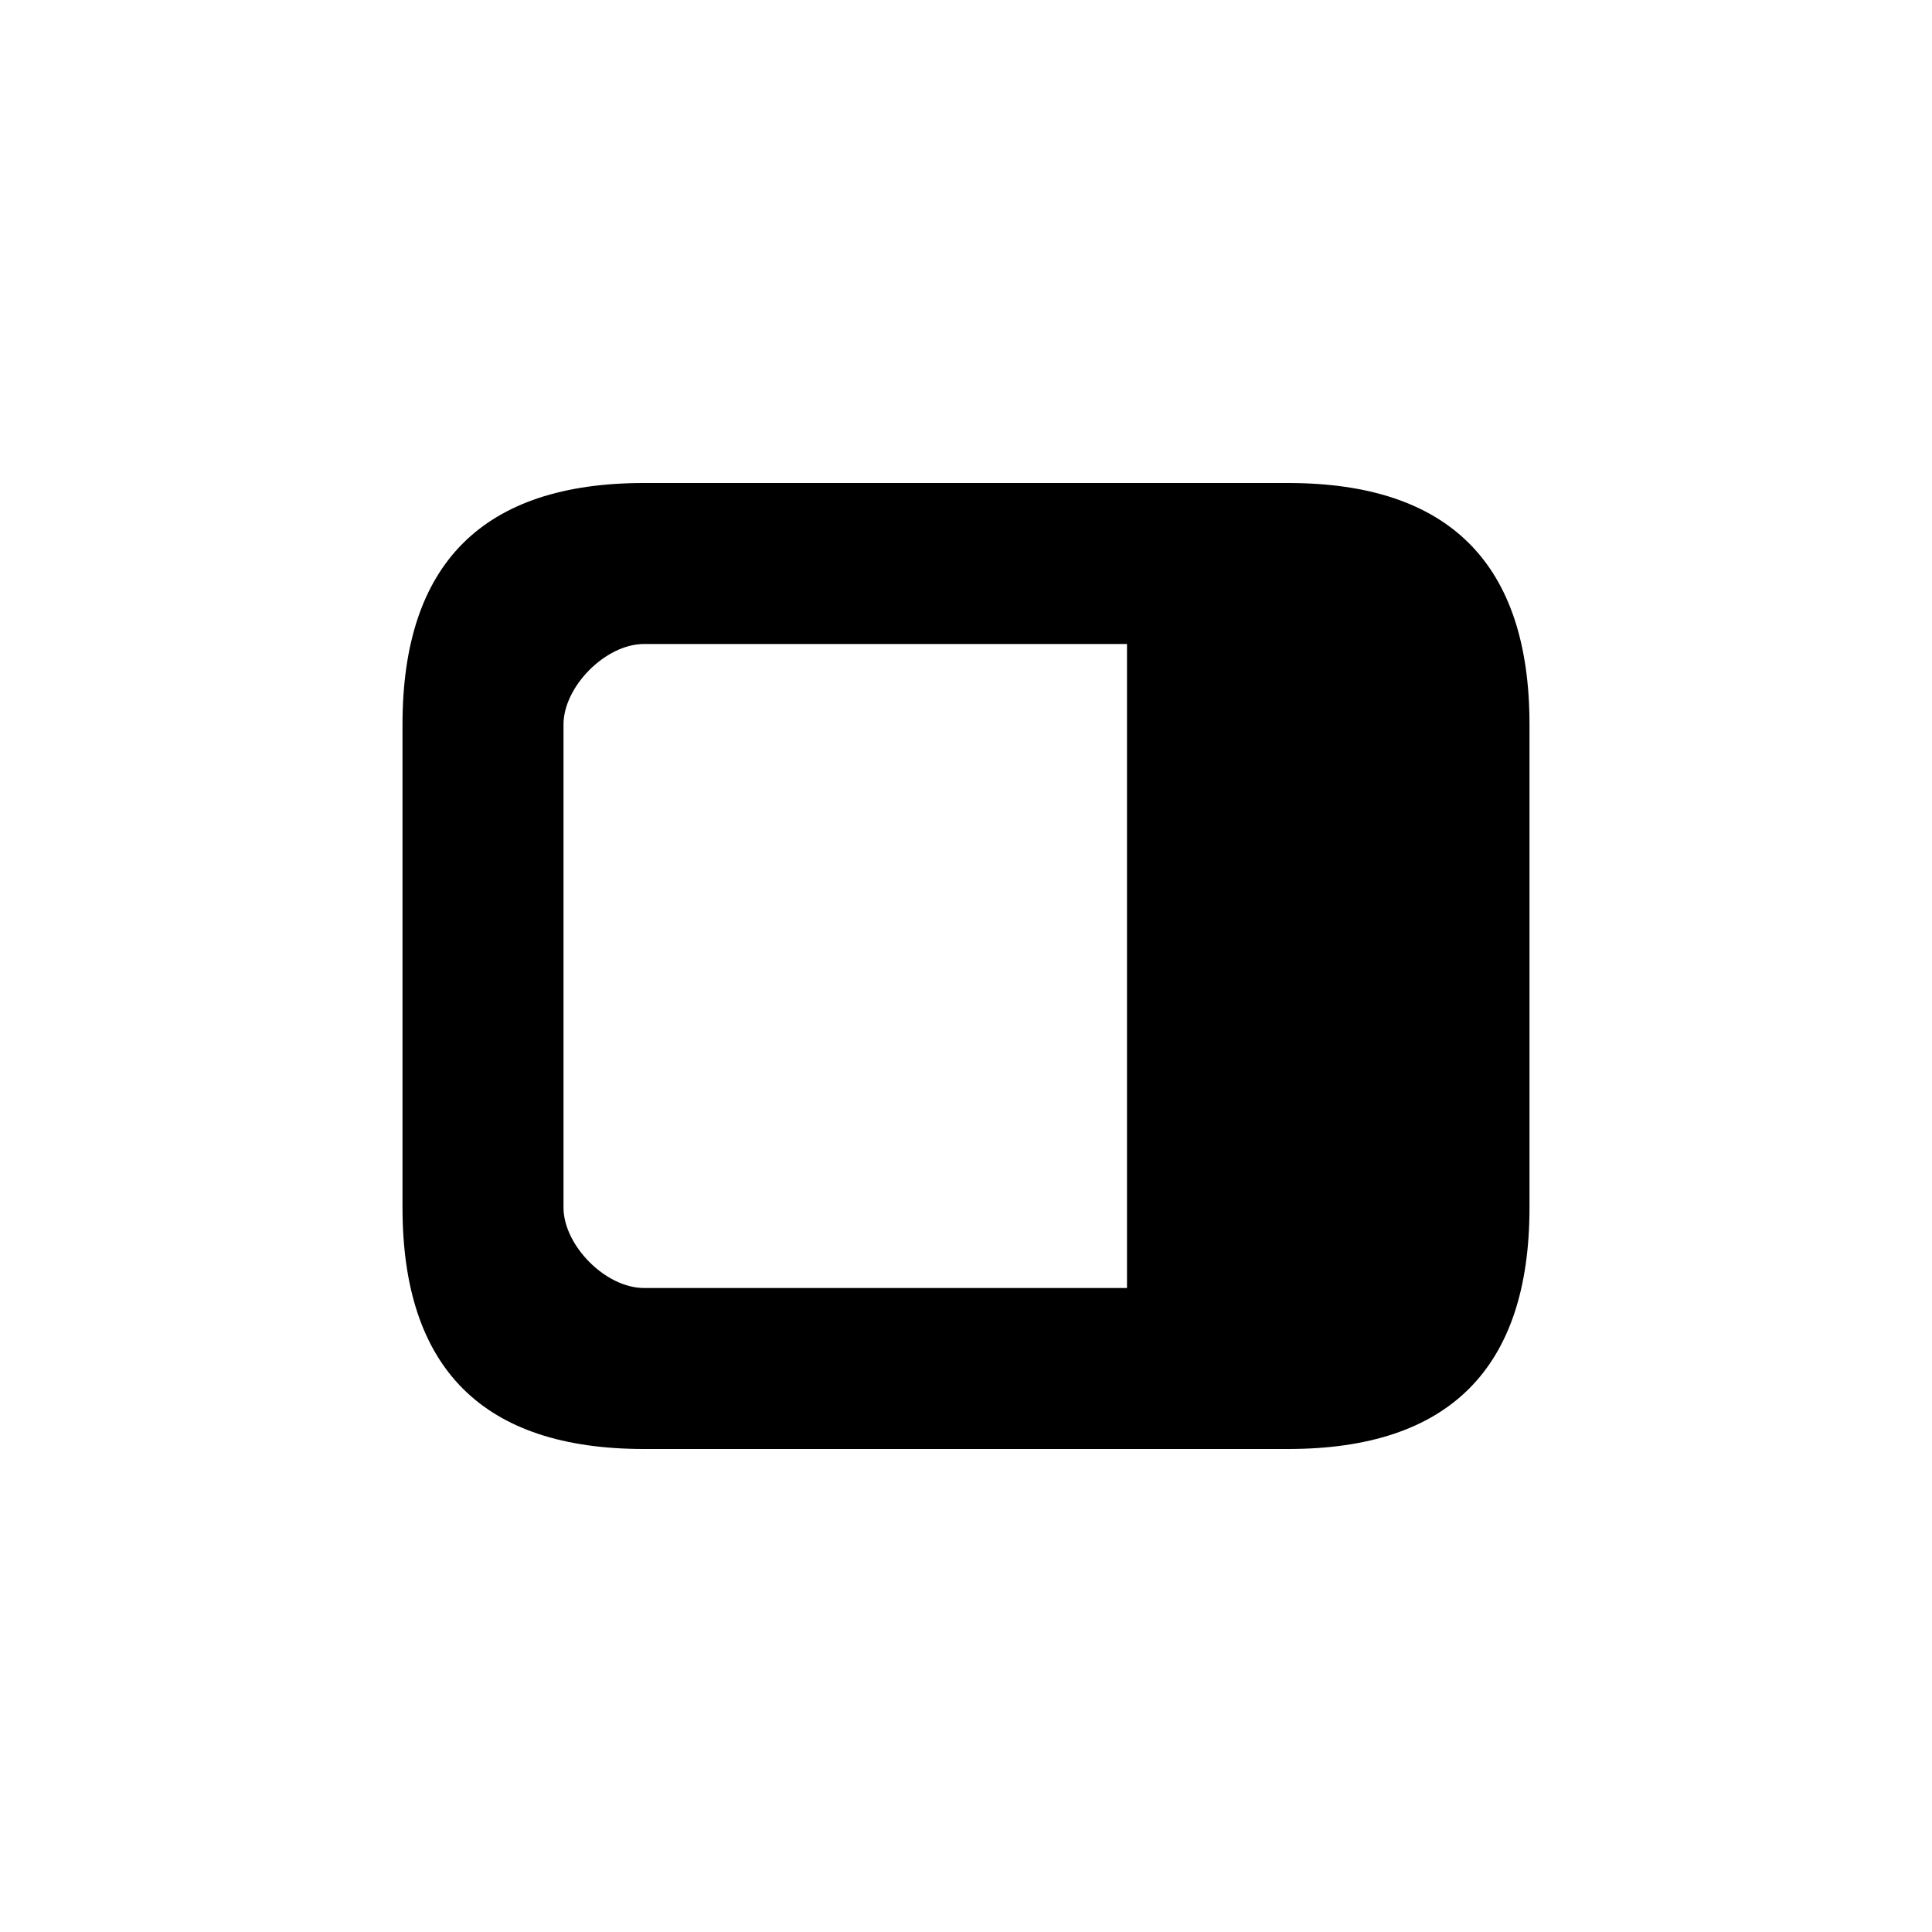
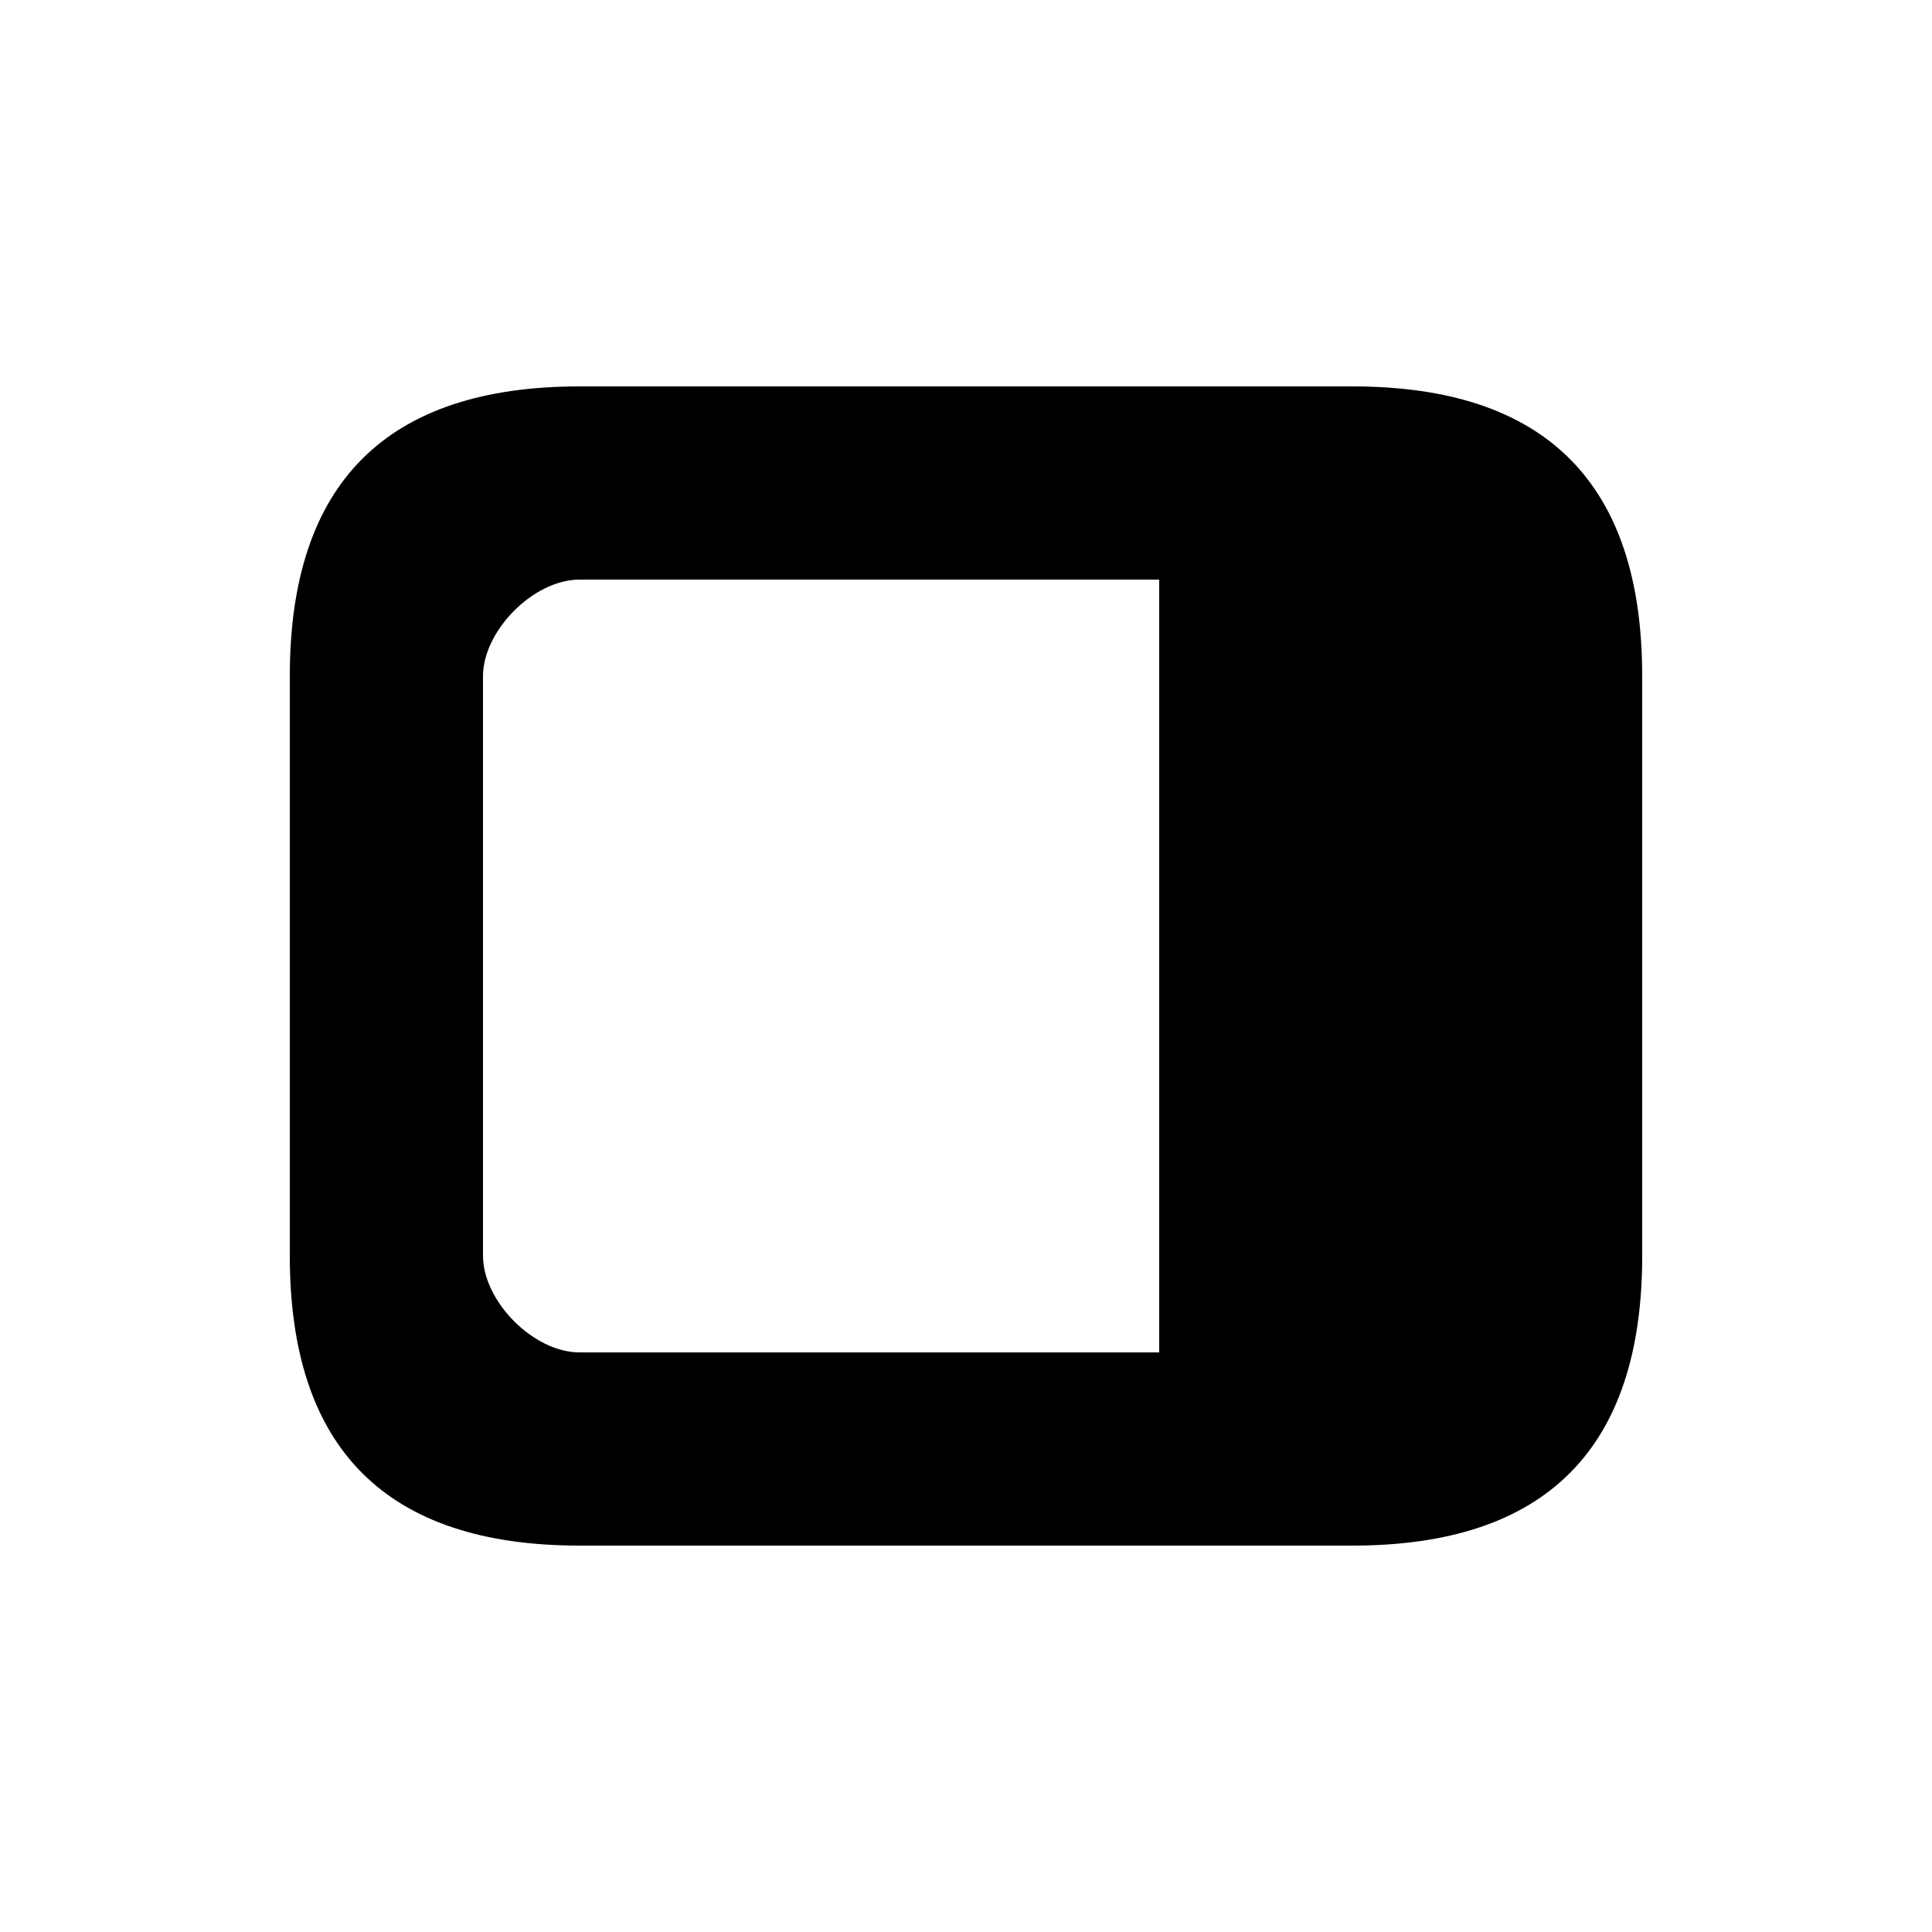
- <svg xmlns="http://www.w3.org/2000/svg" width="24" height="24" viewBox="0 0 24 24">
-   <g id="parameter">
-     <path id="offset-box" d="M8 6h8c2 0 3 1 3 3v6c0 2-1 3-3 3h-8c-2 0-3-1-3-3v-6c0-2 1-3 3-3zm-1 9c0 .469.521 1 1 1h6v-8h-6c-.479 0-1 .531-1 1v6z" />
-   </g>
+ <svg xmlns="http://www.w3.org/2000/svg" width="20" height="20" viewBox="2 2 20 20">
+   <path d="M8 6h8c2 0 3 1 3 3v6c0 2-1 3-3 3h-8c-2 0-3-1-3-3v-6c0-2 1-3 3-3zm-1 9c0 .469.521 1 1 1h6v-8h-6c-.479 0-1 .531-1 1v6z" />
</svg>
